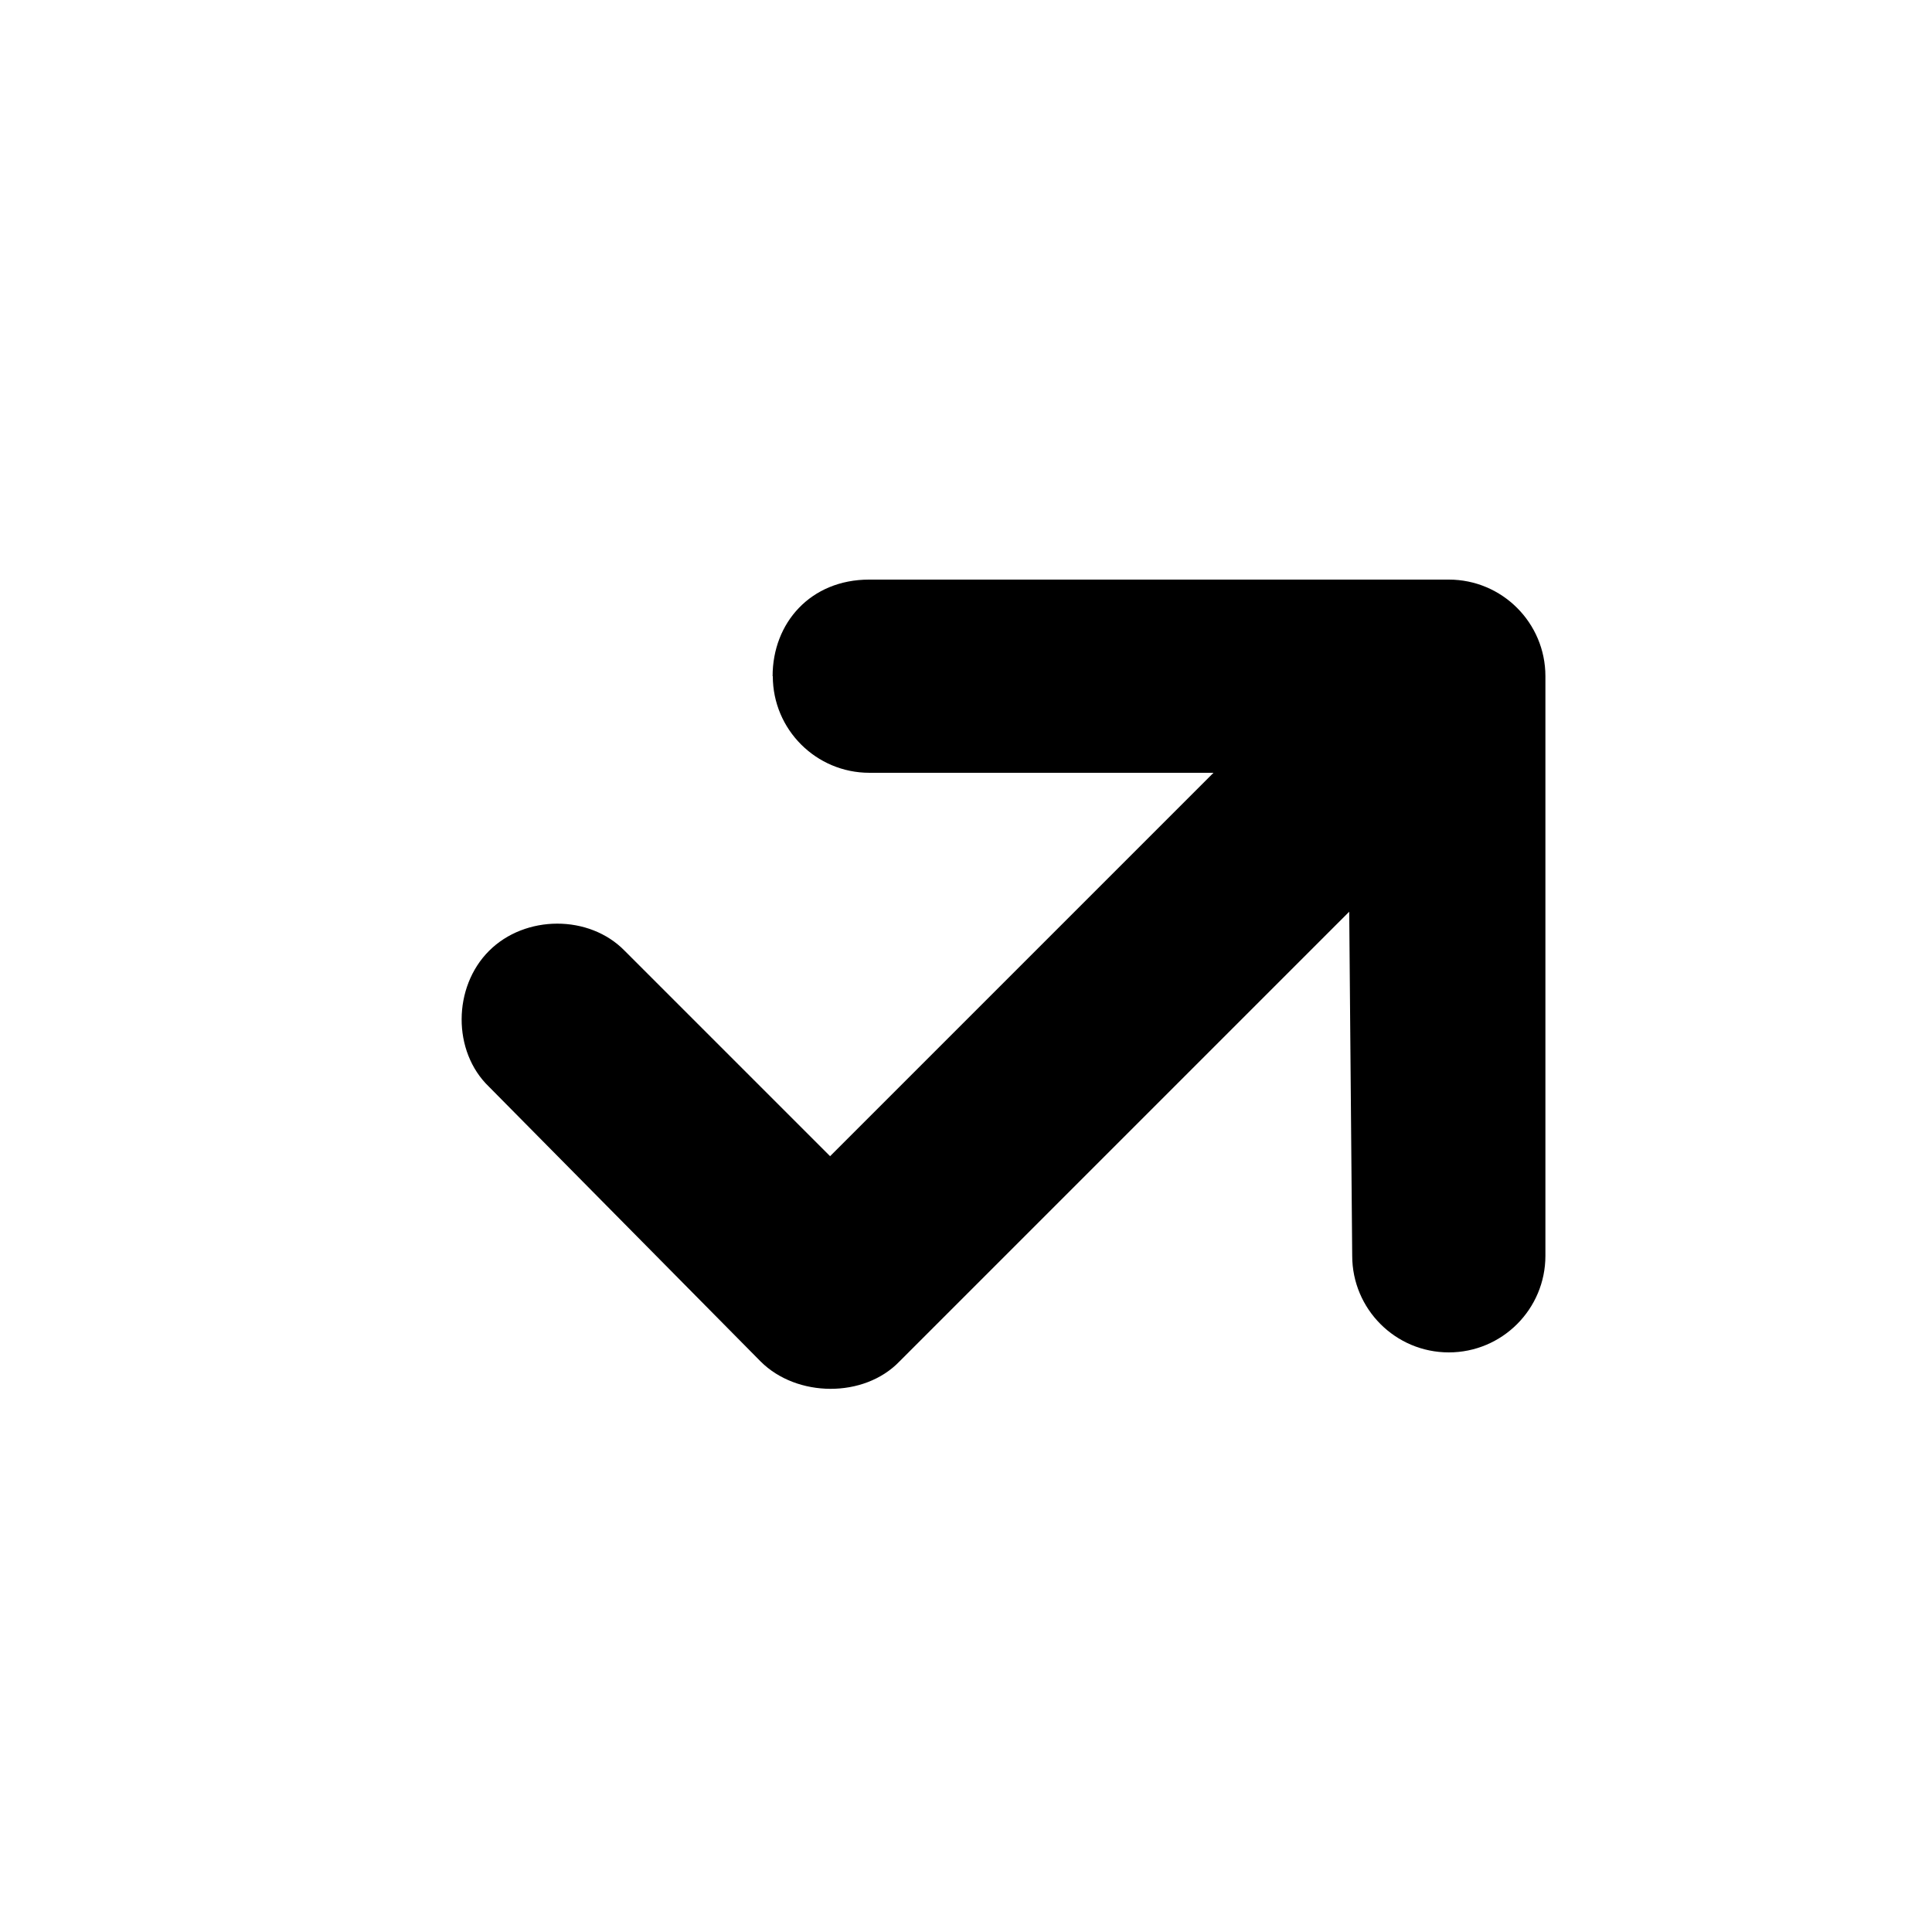
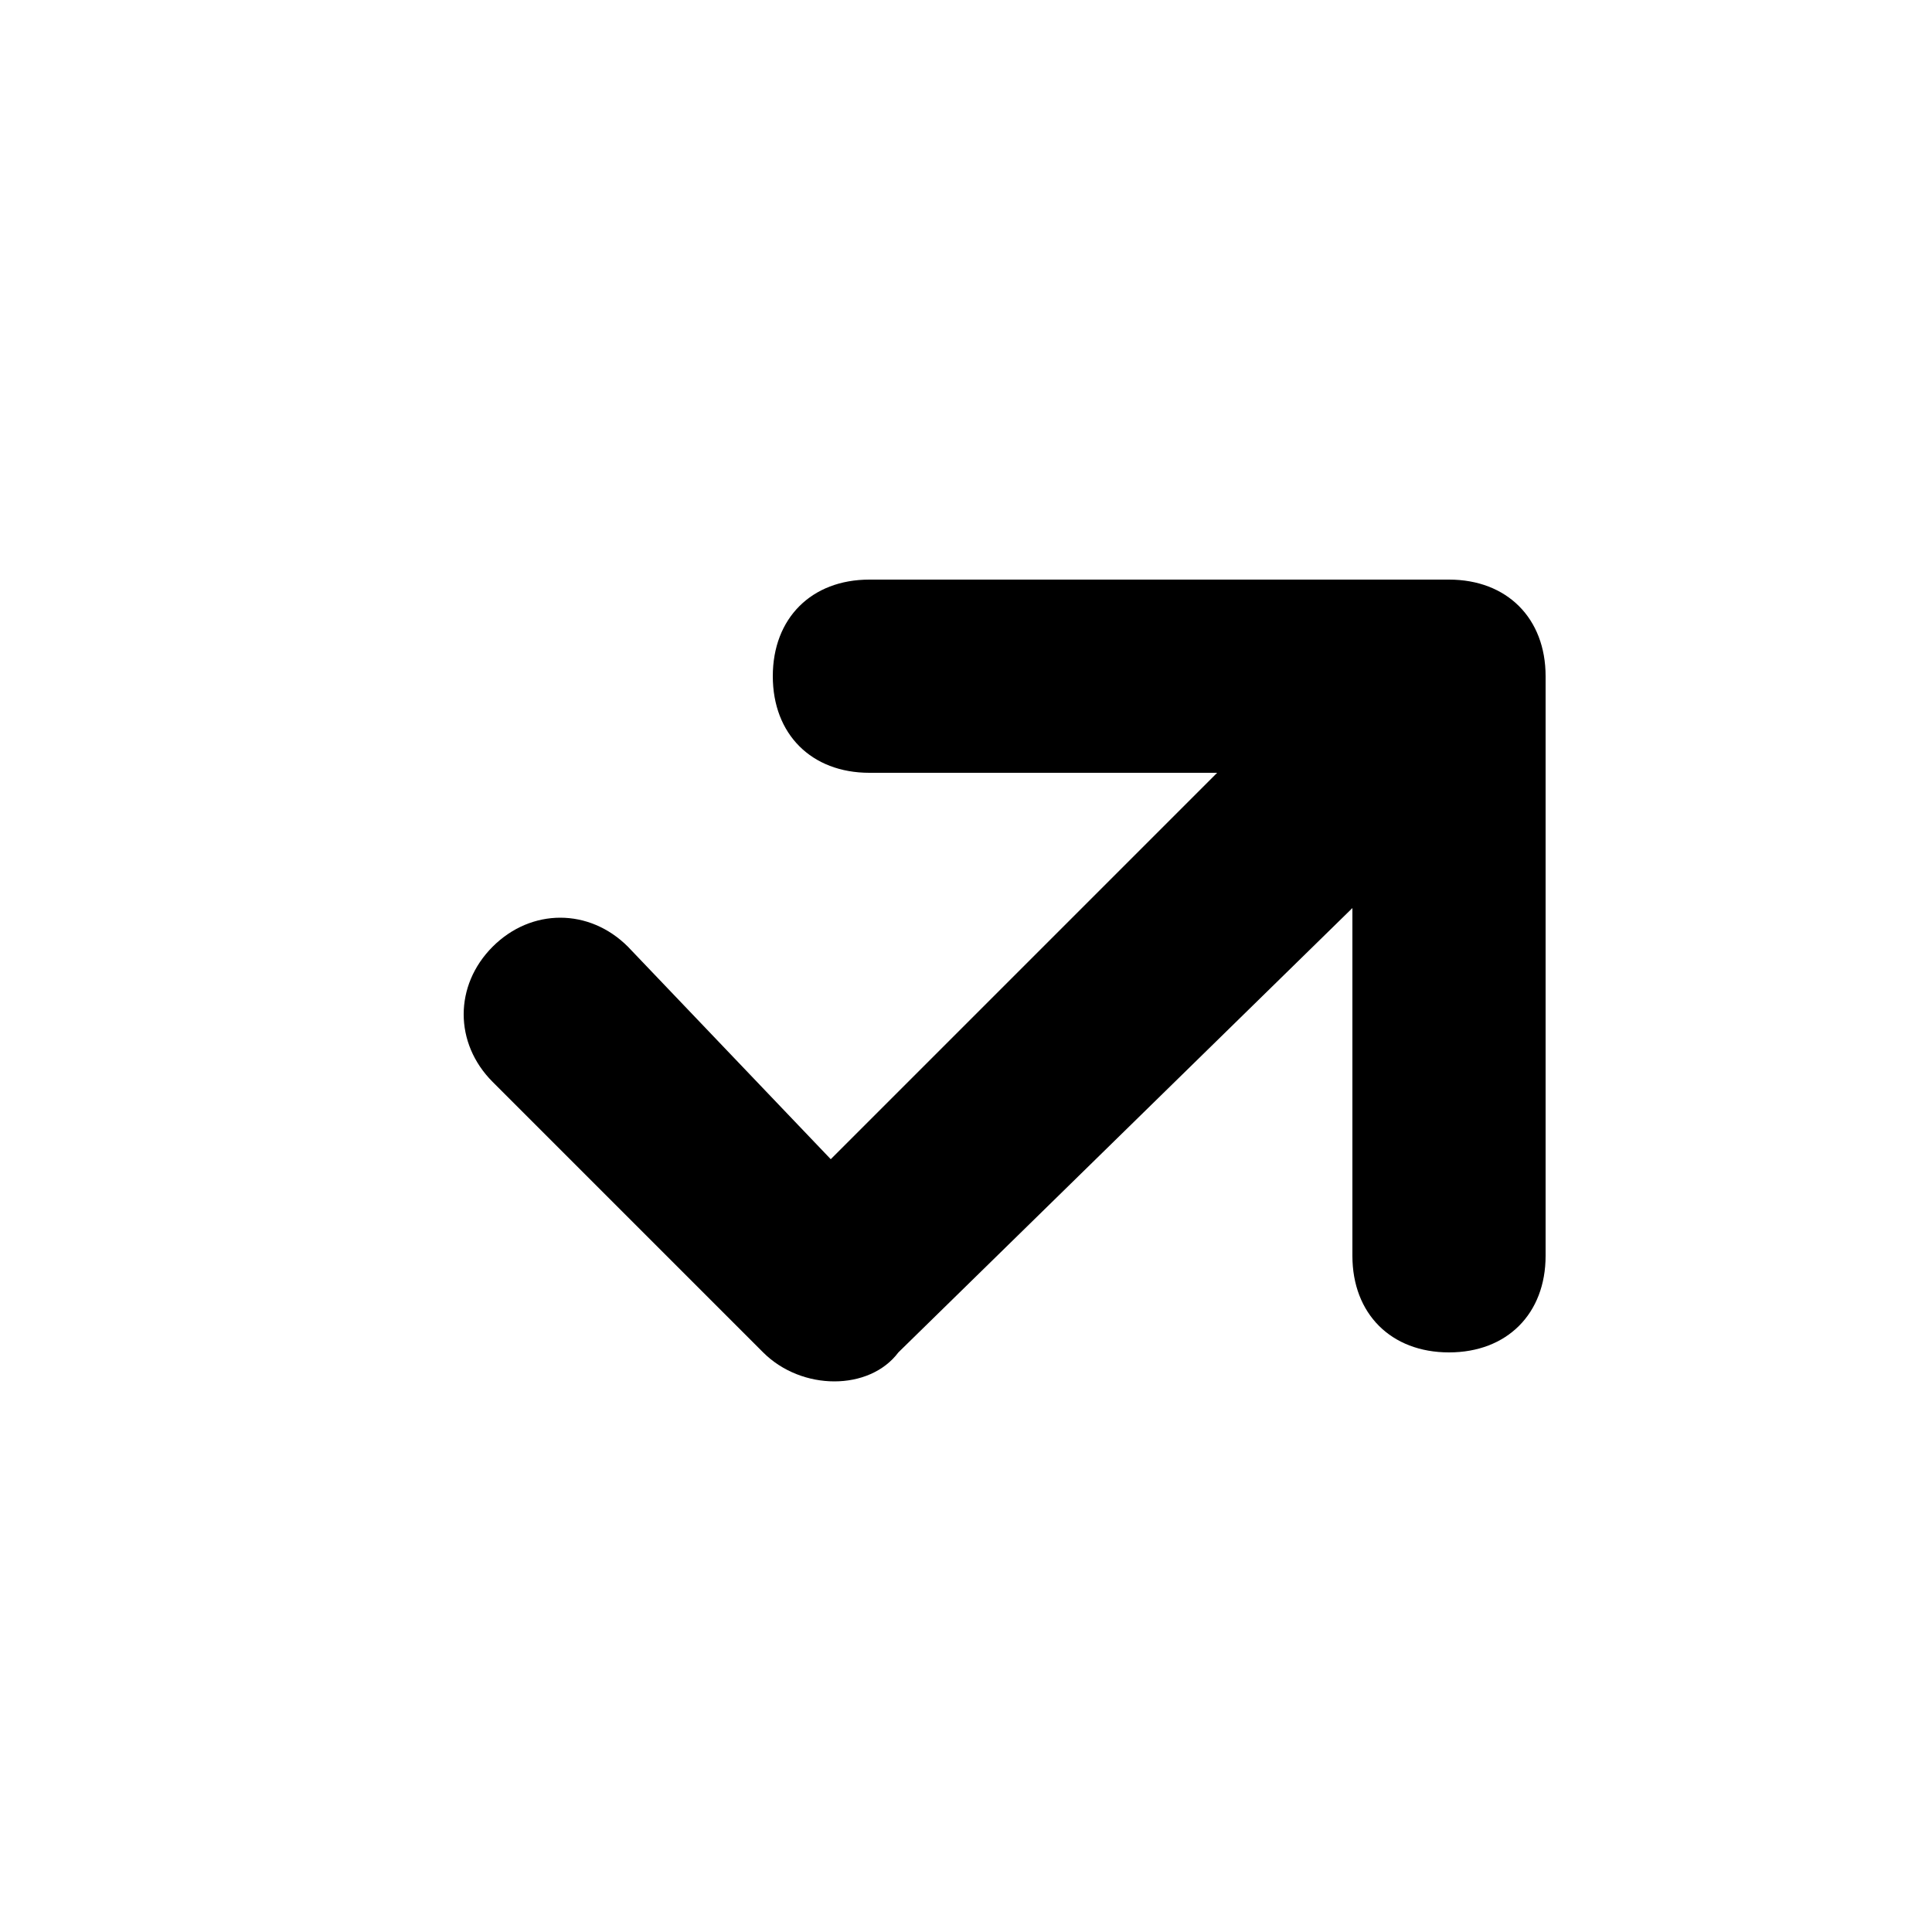
- <svg xmlns="http://www.w3.org/2000/svg" width="20" height="20" id="svg5738" version="1.1">
-   <defs id="defs5740" />
-   <g id="layer1" transform="translate(0,-1032.362)">
-     <path style="font-size:medium;font-style:normal;font-variant:normal;font-weight:normal;font-stretch:normal;text-indent:0;text-align:start;text-decoration:none;line-height:normal;letter-spacing:normal;word-spacing:normal;text-transform:none;direction:ltr;block-progression:tb;writing-mode:lr-tb;text-anchor:start;baseline-shift:baseline;color:#000000;fill:#000000;fill-opacity:1;fill-rule:nonzero;stroke:none;stroke-width:2;marker:none;visibility:visible;display:inline;overflow:visible;enable-background:accumulate;font-family:Sans;-inkscape-font-specification:Sans" d="m 8,1039.362 c 0,0.552 0.448,1 1,1 l 3.562,0 -3.969,3.969 -2.125,-2.125 c -0.368,-0.379 -1.033,-0.374 -1.406,0 -0.374,0.374 -0.381,1.04 0,1.406 l 2.812,2.844 c 0.374,0.374 1.071,0.381 1.437,0 l 4.656,-4.656 0.031,3.562 c 0,0.552 0.448,1 1,1 0.552,0 1,-0.448 1,-1 l 0,-6 c 0,-0.552 -0.448,-1 -1,-1 l -6,0 c -0.607,0 -1,0.448 -1,1 z" id="path4314" />
+ <svg viewBox="0 0 20 20">
+   <g>
+     <path d="M8,7c0,0.6,0.4,1,1,1h3.6l-4,4L6.5,9.8c-0.4-0.4-1-0.4-1.4,0c-0.4,0.4-0.4,1,0,1.4l2.8,2.8c0.4,0.4,1.1,0.4,1.4,0L14,9.4   l0,3.6c0,0.6,0.4,1,1,1c0.6,0,1-0.4,1-1V7c0-0.6-0.4-1-1-1H9C8.4,6,8,6.4,8,7z" />
  </g>
</svg>
